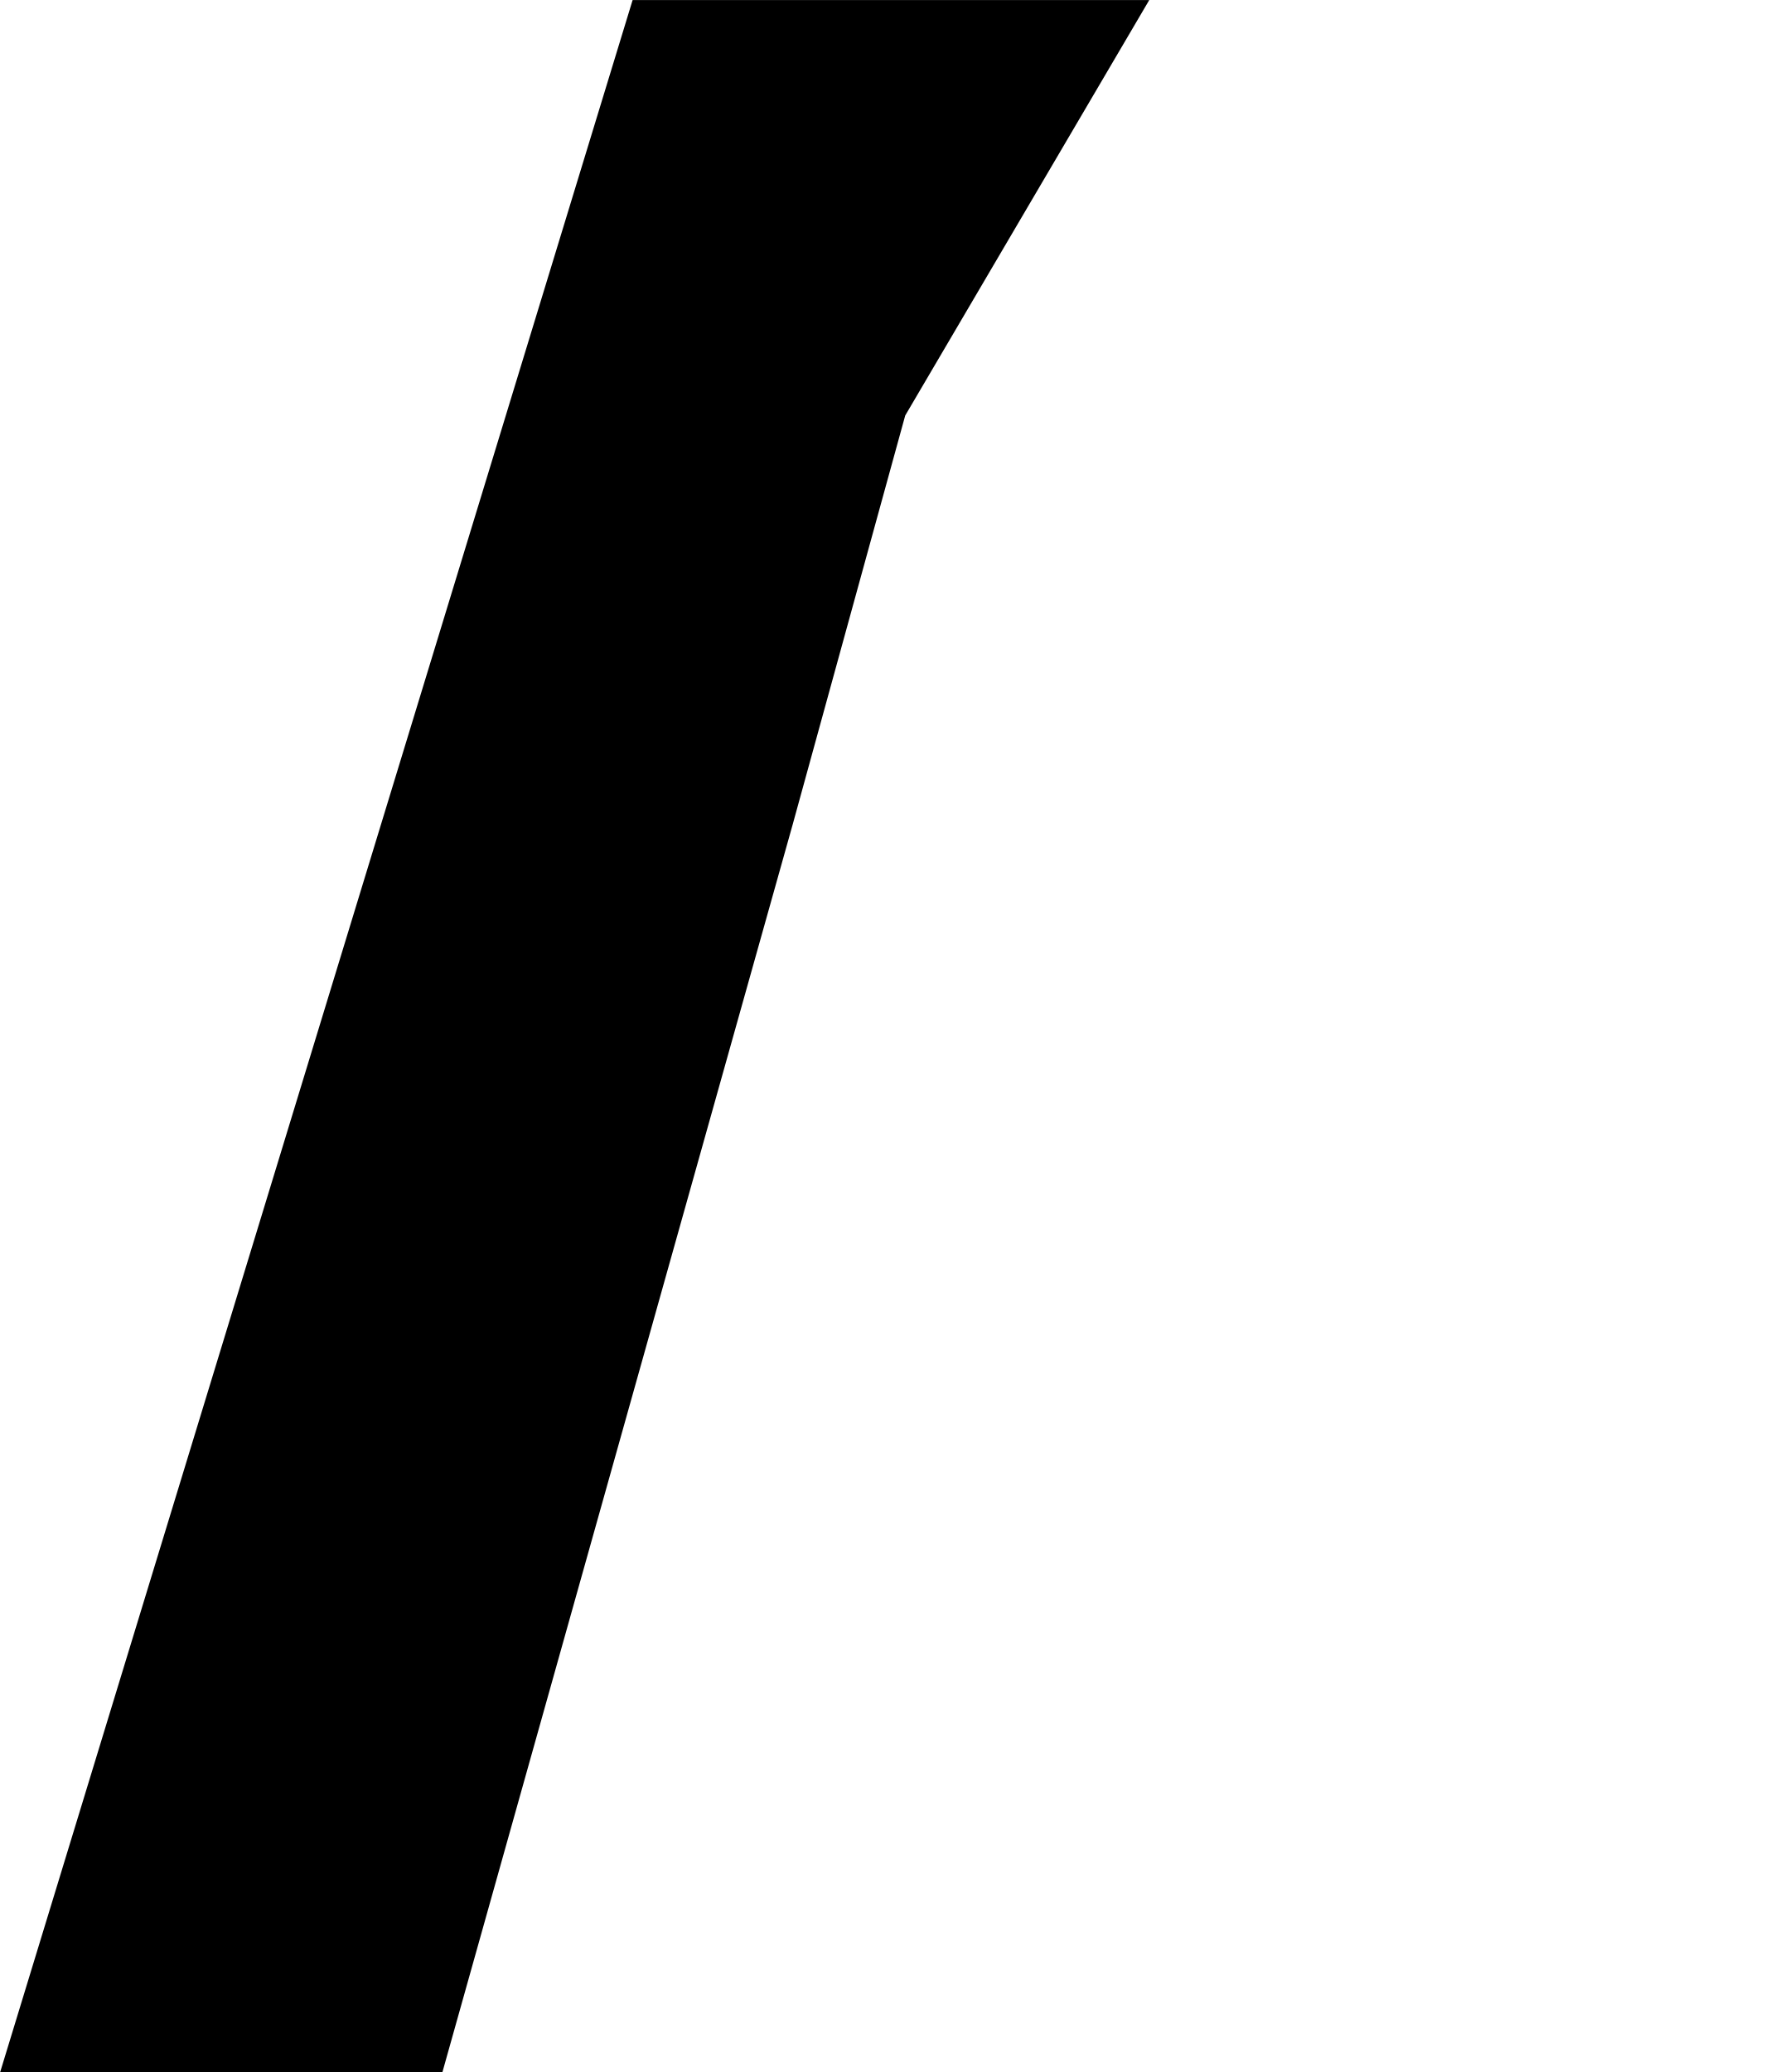
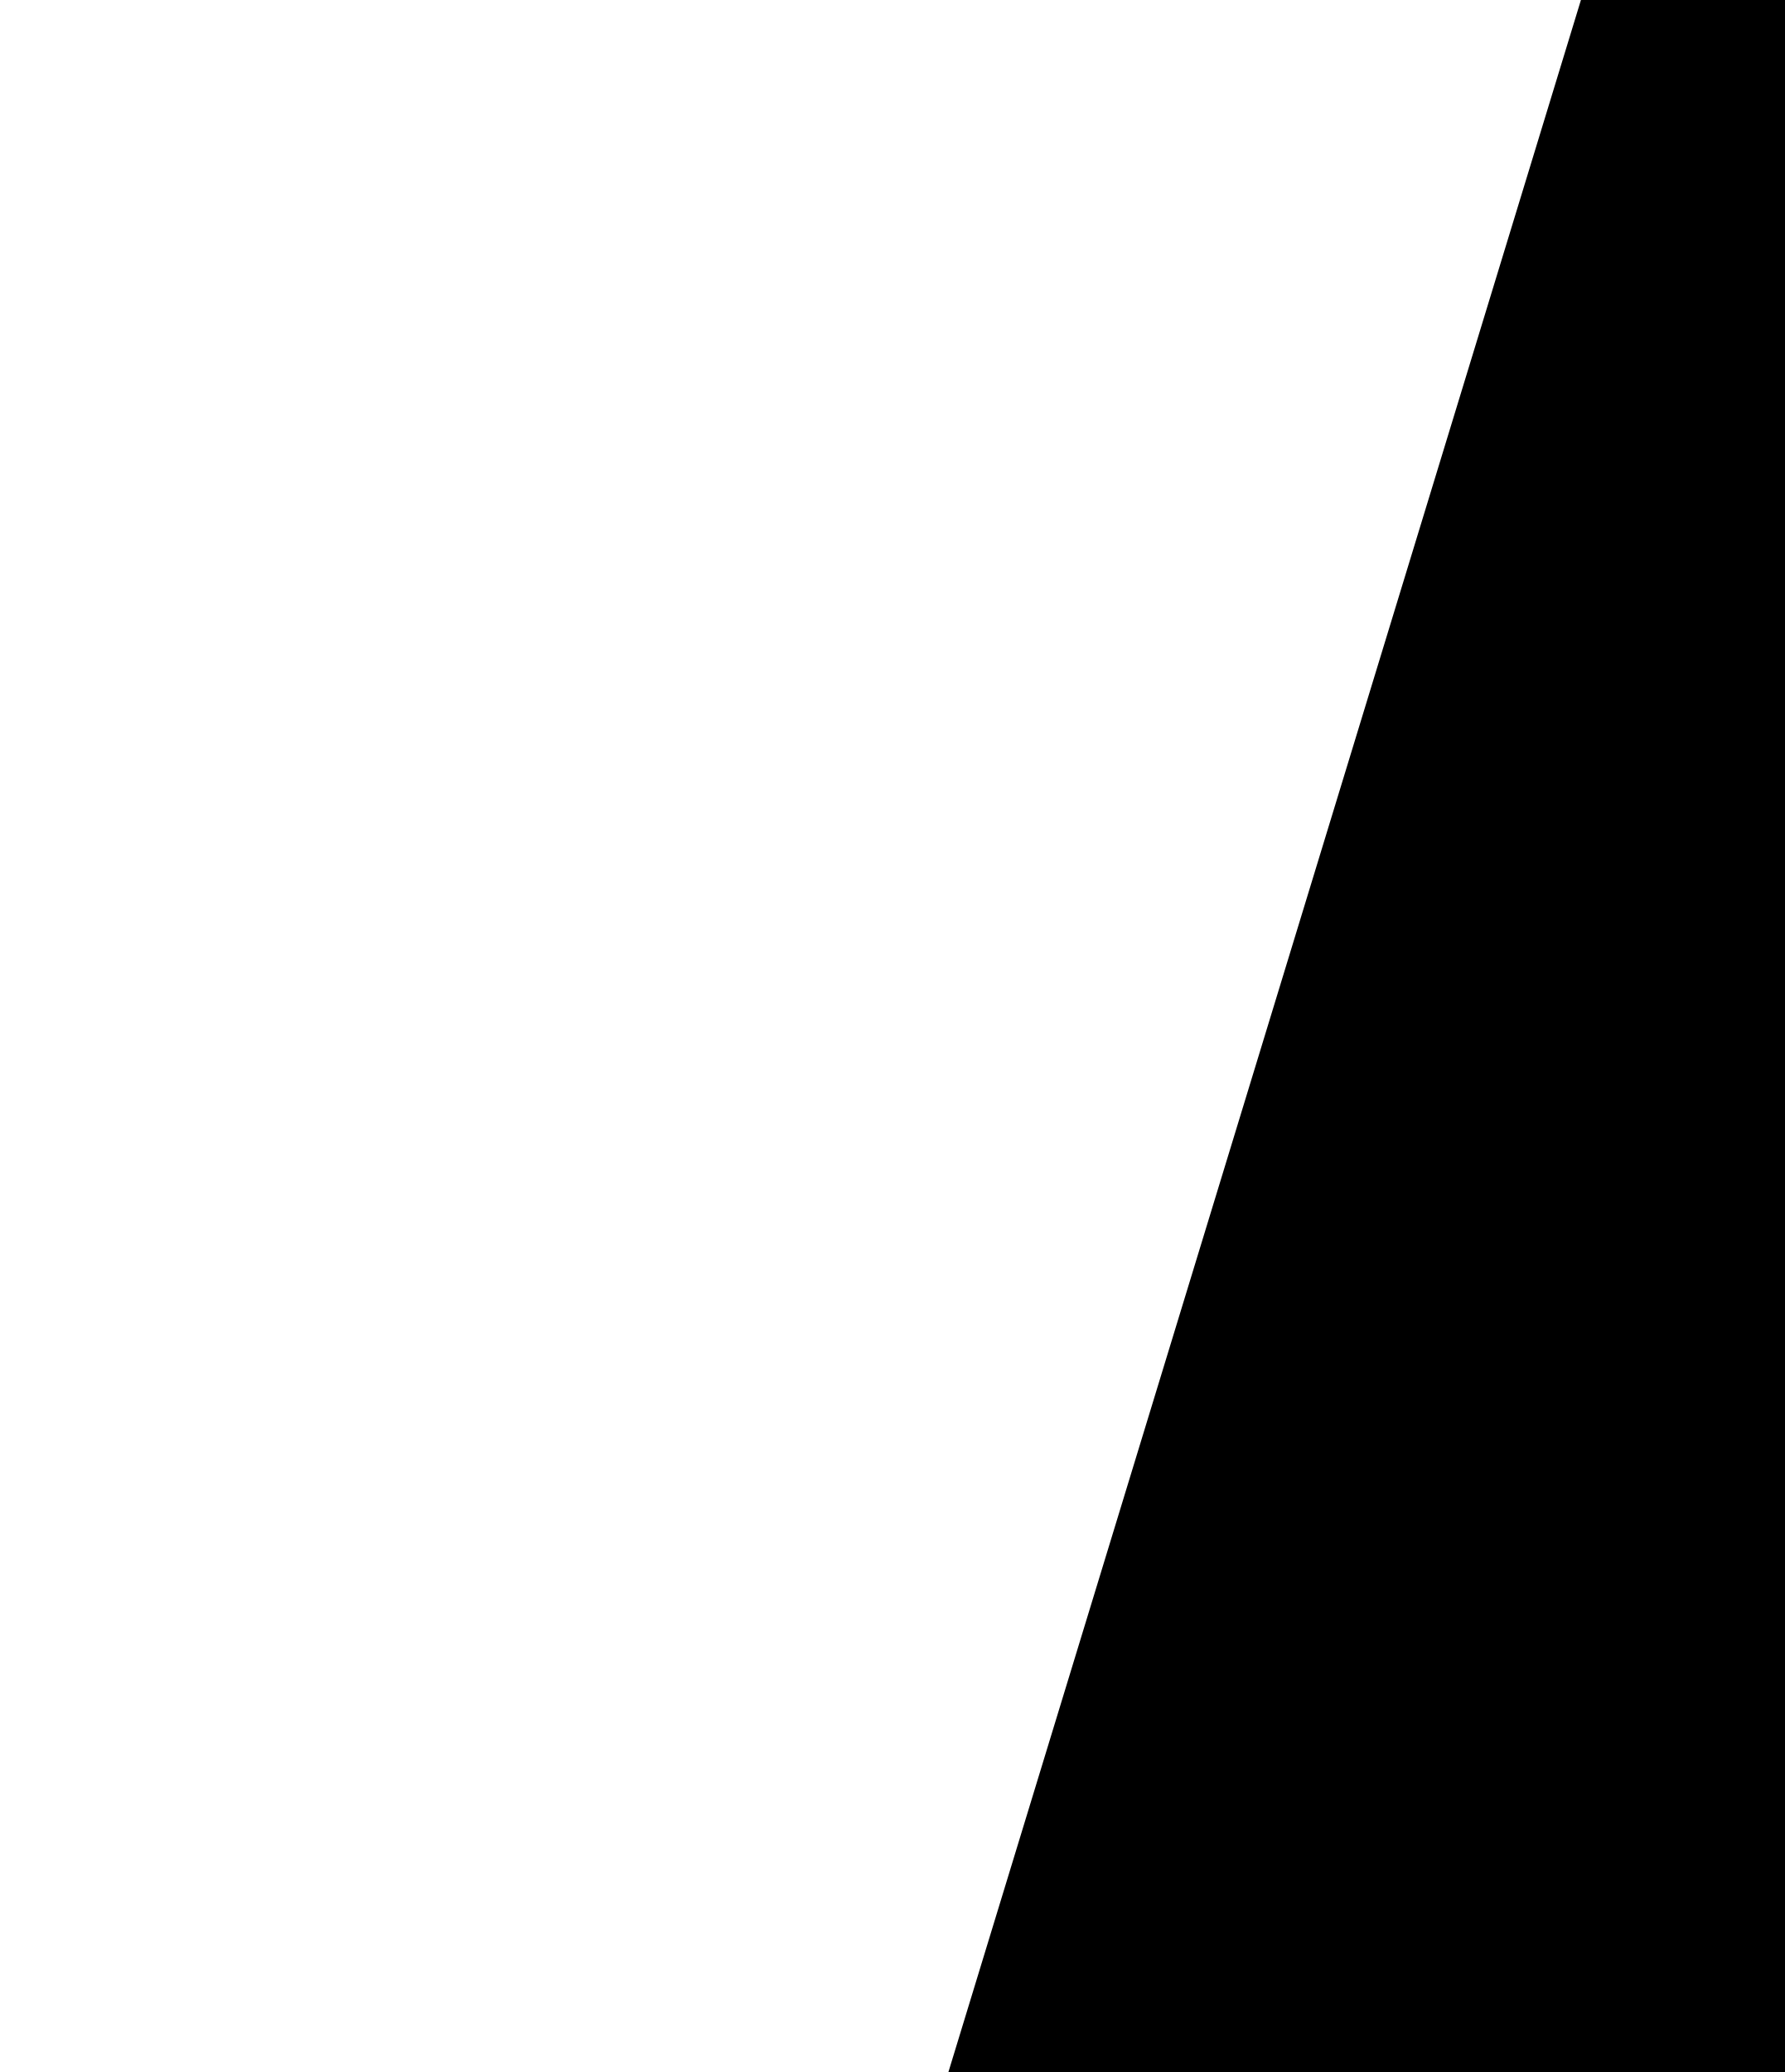
<svg xmlns="http://www.w3.org/2000/svg" width="9.31mm" height="10.807mm" viewBox="0 0 9.31 10.807" version="1.1" id="svg8">
  <defs id="defs2" />
-   <g id="layer1" transform="translate(-181.512,-134.1018)">
-     <path id="path4572-4" style="font-style:normal;font-variant:normal;font-weight:bold;font-stretch:normal;font-size:16.933px;line-height:125%;font-family:Consolas;-inkscape-font-specification:'Consolas Bold';letter-spacing:0px;word-spacing:0px;fill:#000000;fill-opacity:1;stroke:none;stroke-width:0.265px;stroke-linecap:butt;stroke-linejoin:miter;stroke-opacity:1" d="m 187.507,134.102 h -2.695 l -3.299,10.807 h 2.307 l 1.827,-6.507 0.587,-2.133 z" />
+   <g id="layer1" transform="translate(-453.7801,-335.2544)">
+     <path id="path4572-4" style="font-style:normal;font-variant:normal;font-weight:bold;font-stretch:normal;font-size:16.933px;line-height:125%;font-family:Consolas;-inkscape-font-specification:'Consolas Bold';letter-spacing:0px;word-spacing:0px;fill:#000000;fill-opacity:1;stroke:none;stroke-width:0.265px;stroke-linecap:butt;stroke-linejoin:miter;stroke-opacity:1" d="m 468.766 335.254 h -6.739 l -8.248 27.016 h 5.767 l 4.568 -16.268 1.468 -5.333 z" />
  </g>
</svg>
